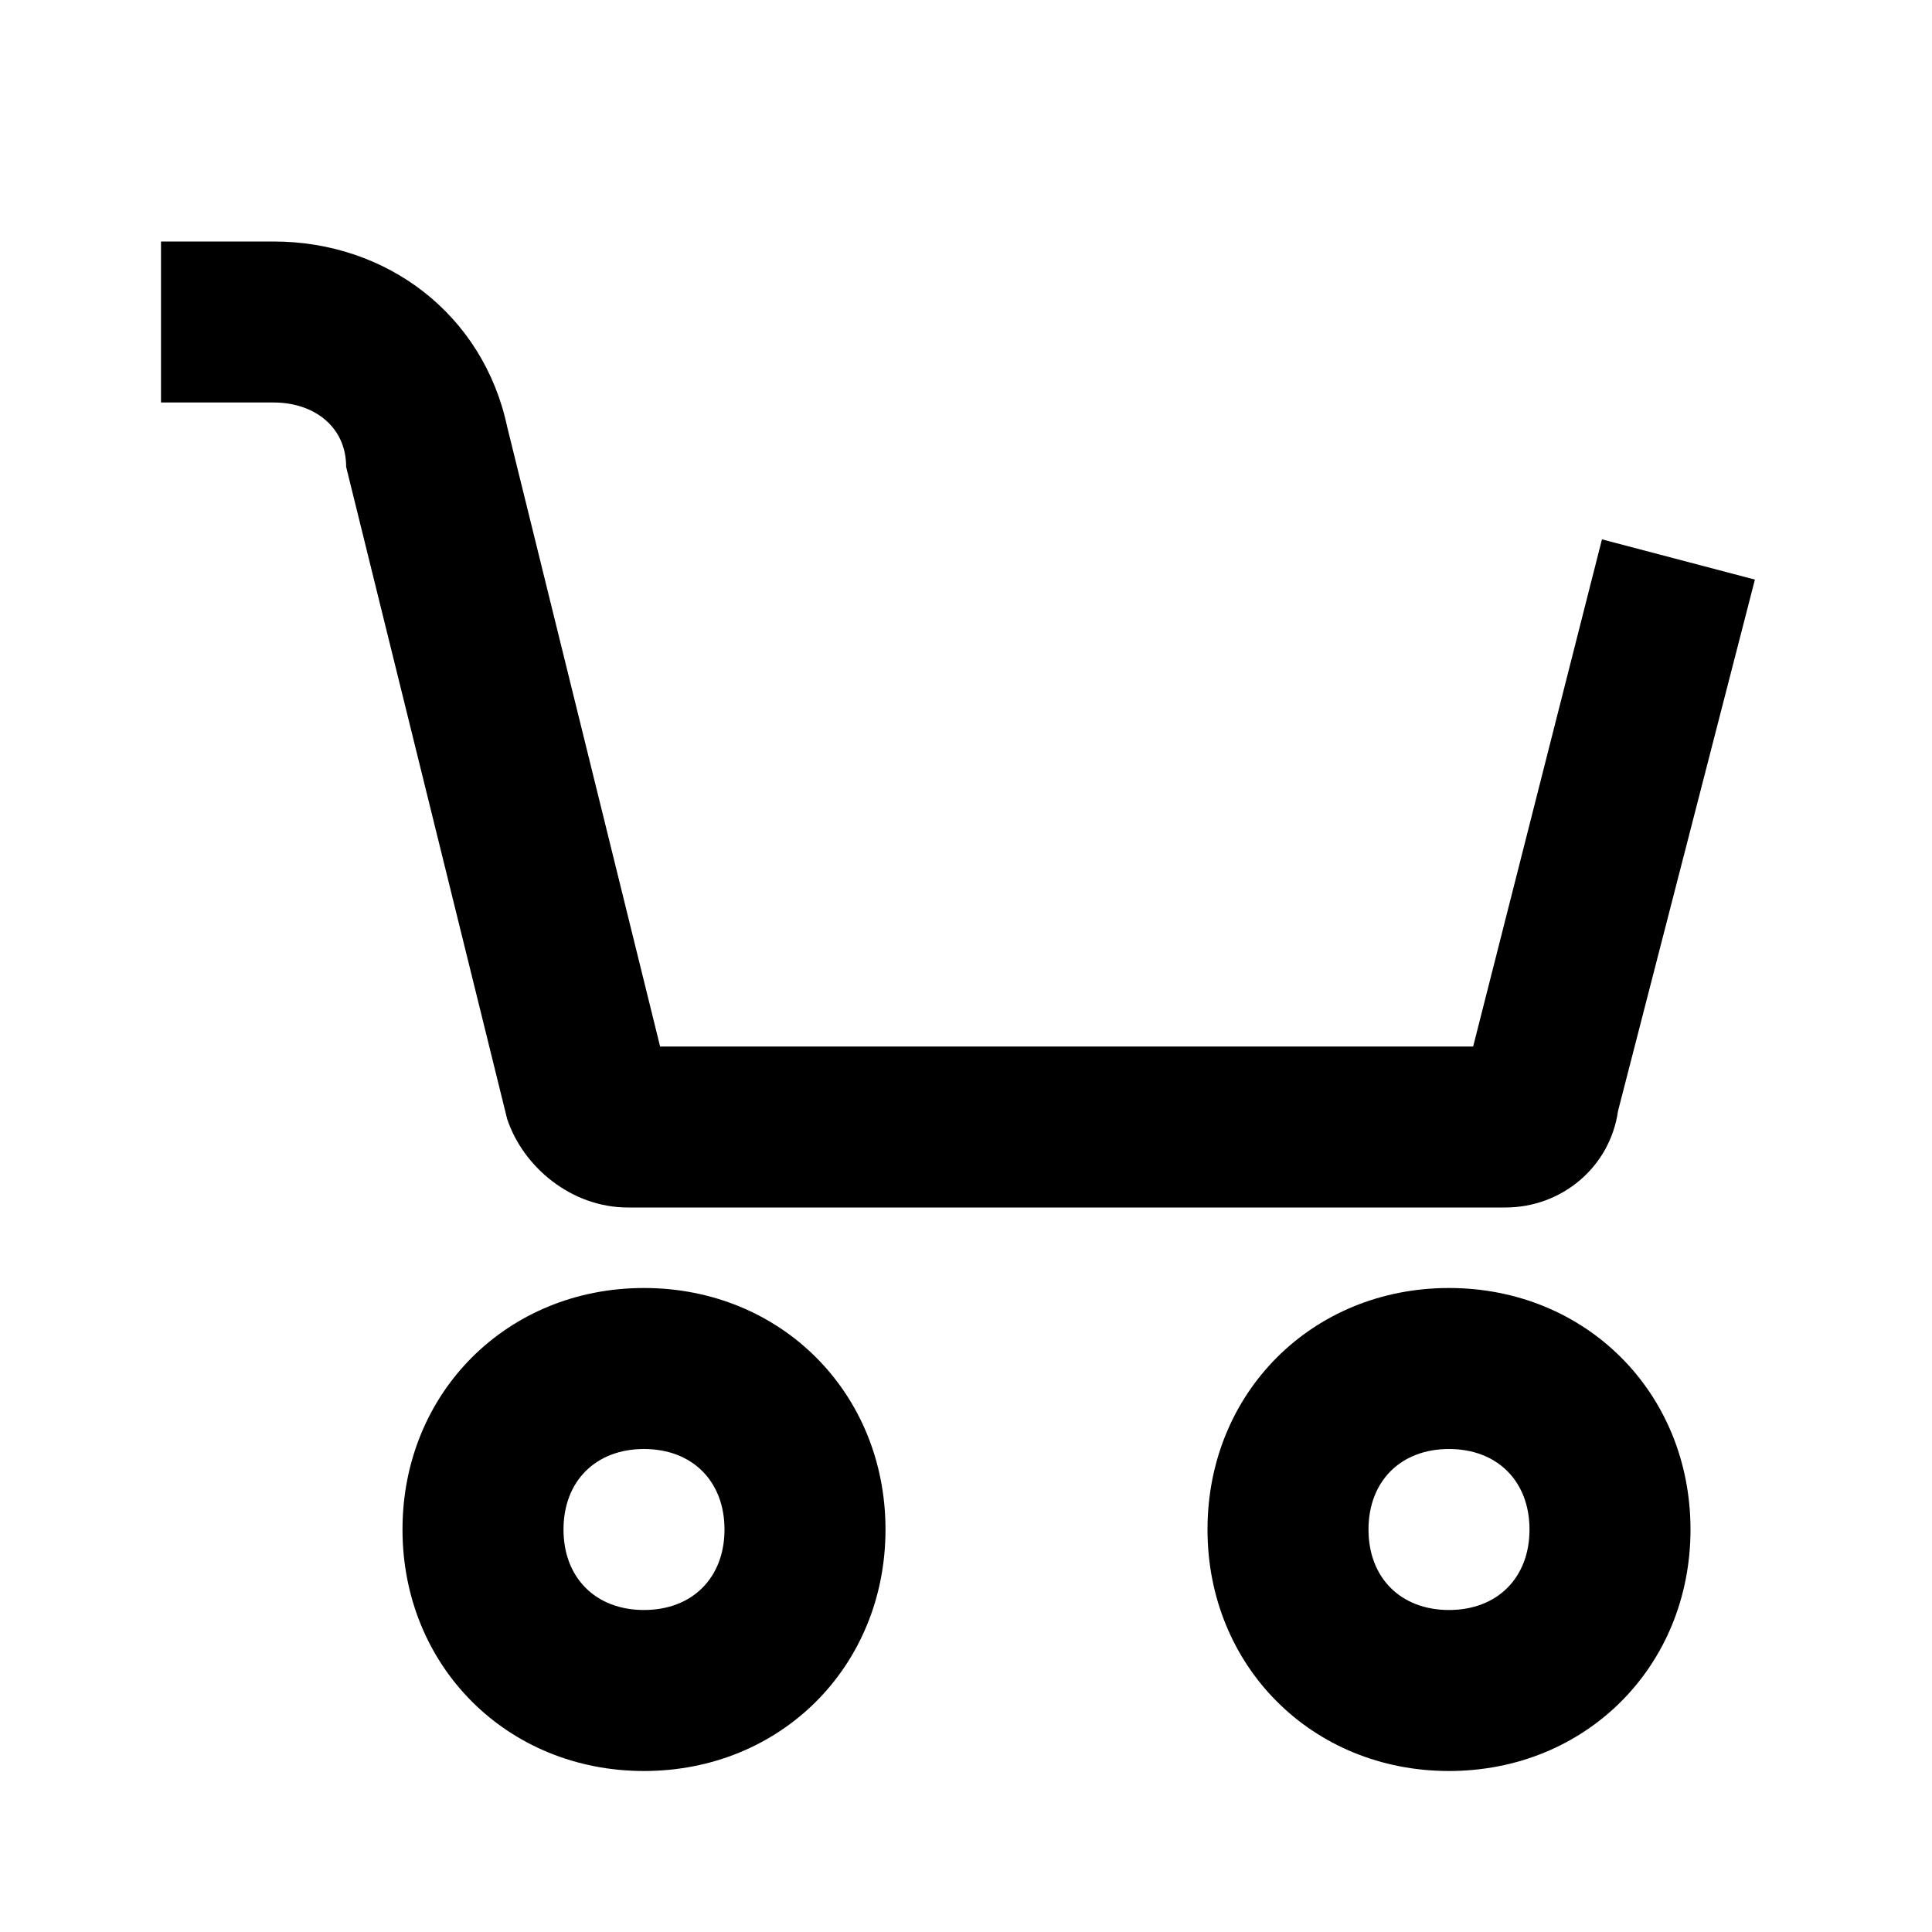
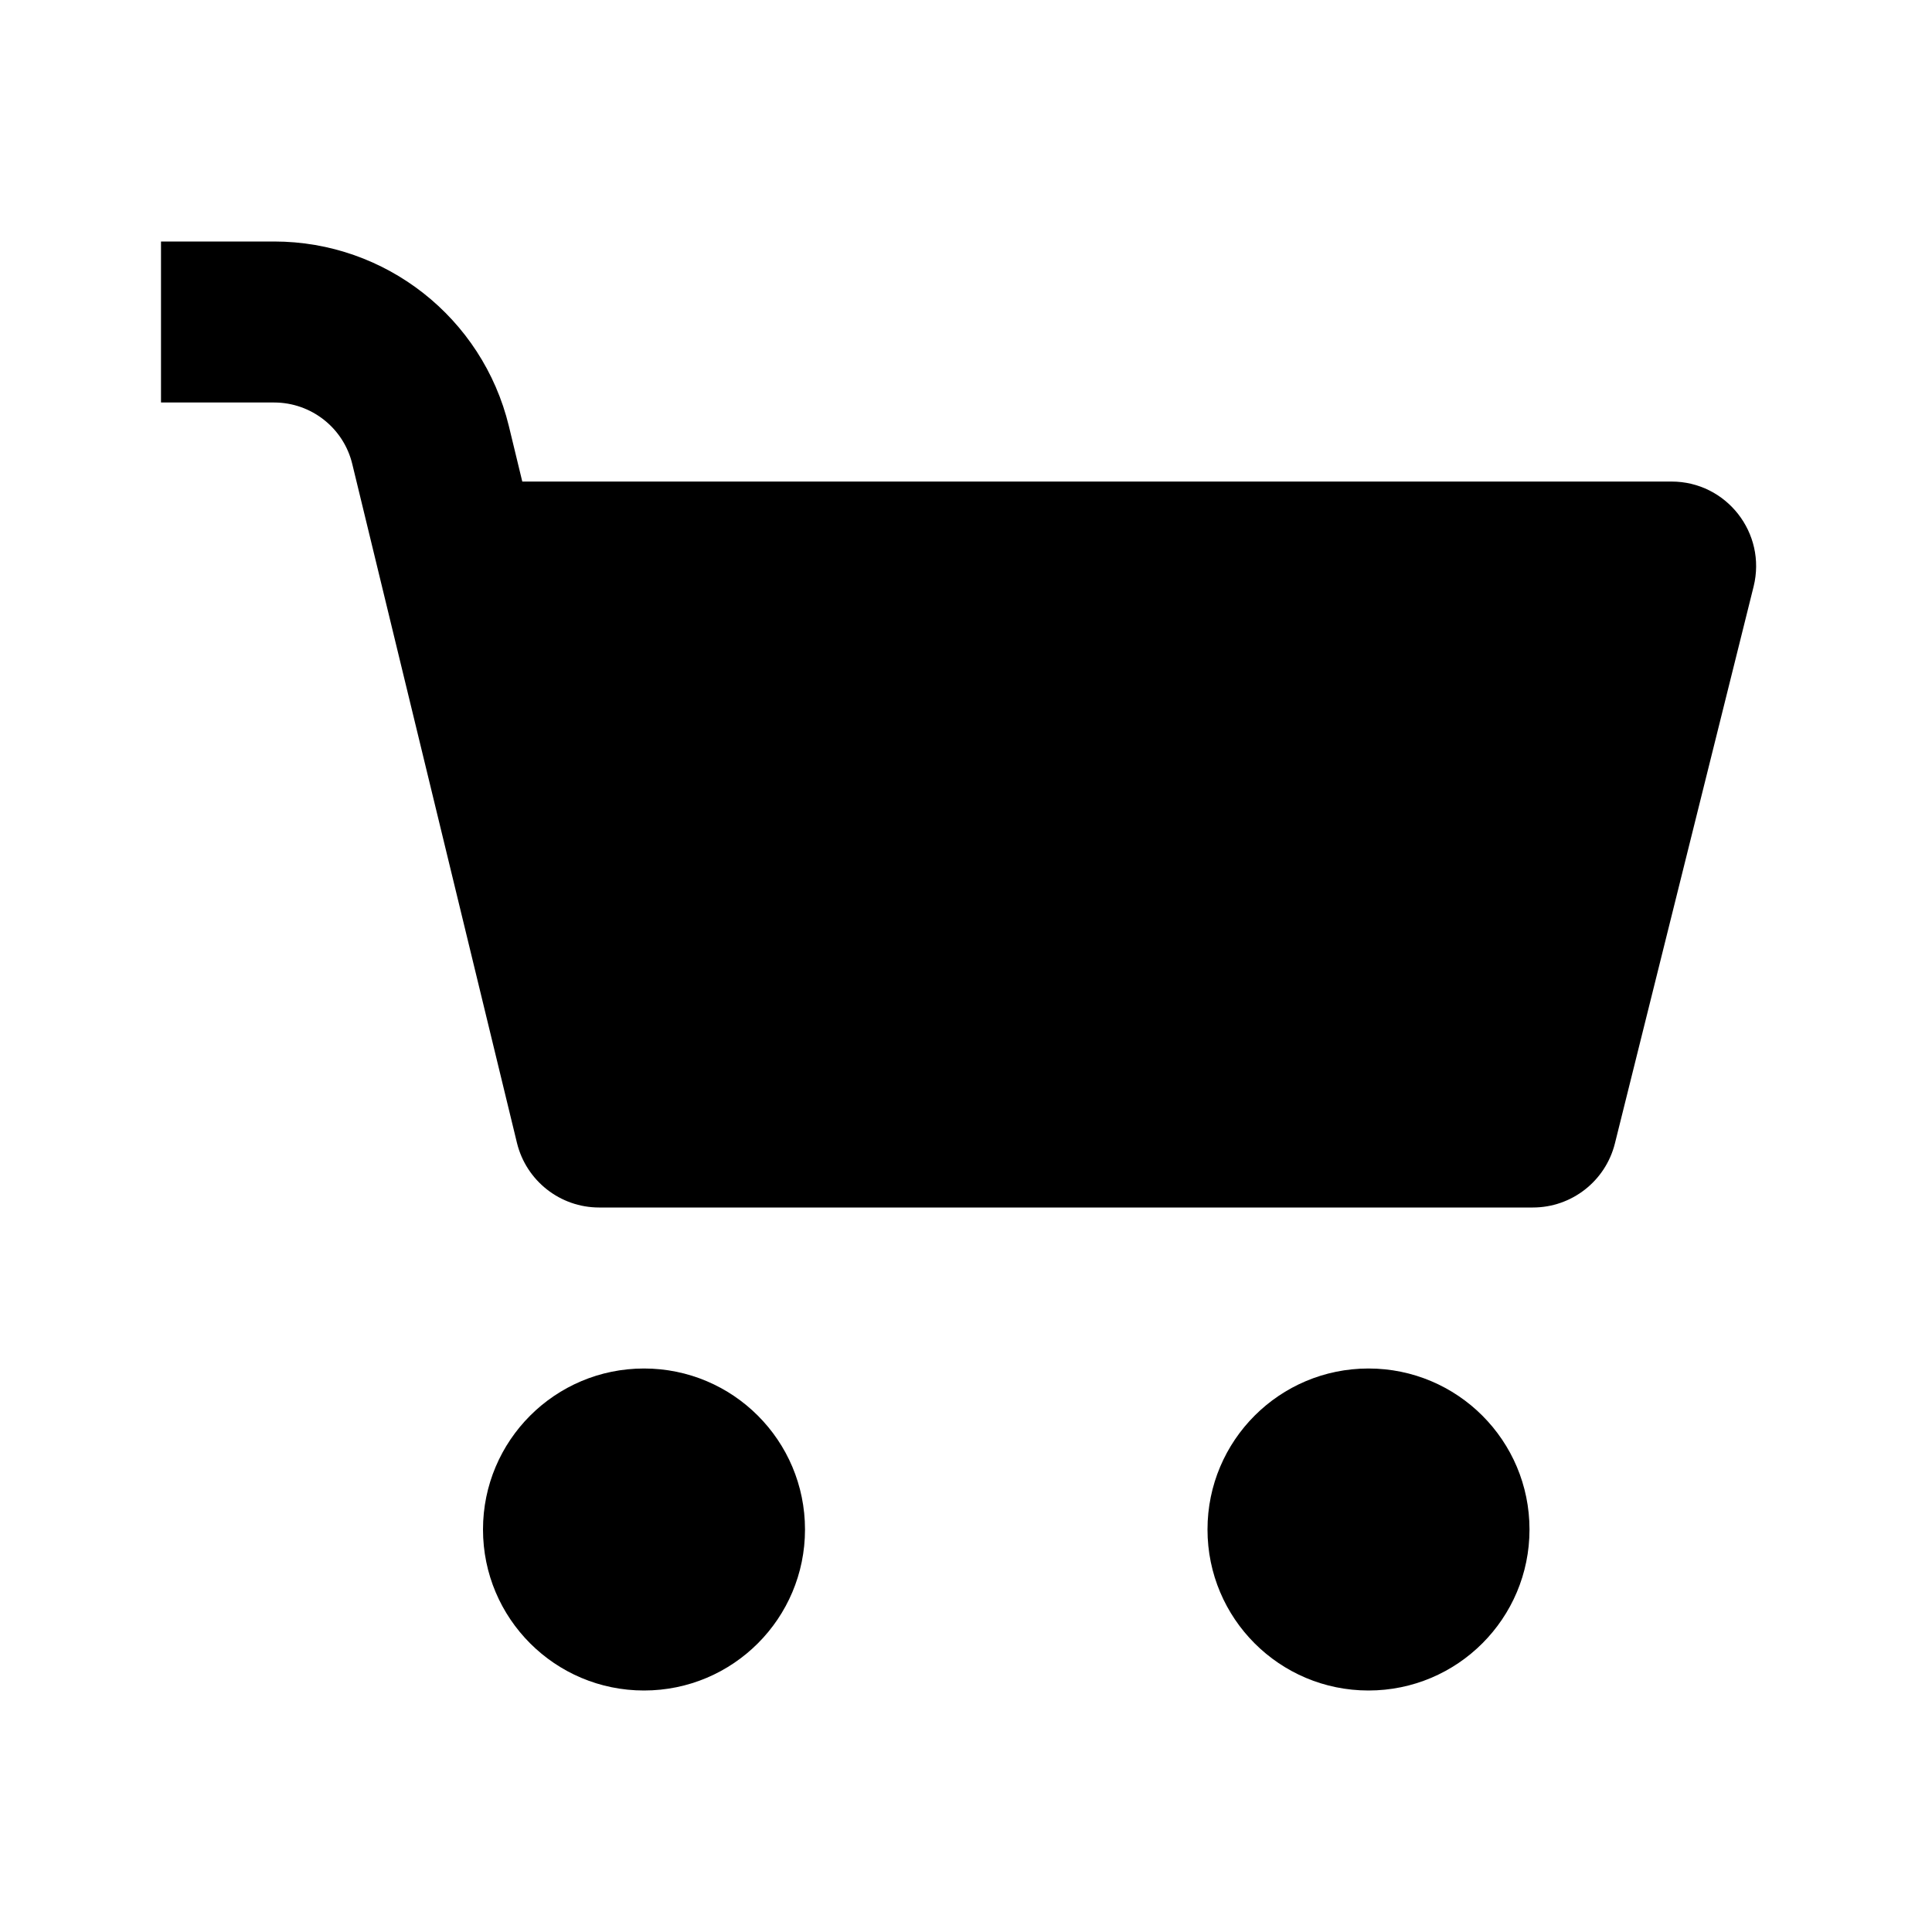
- <svg xmlns="http://www.w3.org/2000/svg" version="1.1" x="0px" y="0px" viewBox="0 0 24 24" style="enable-background:new 0 0 24 24;" xml:space="preserve">
-   <path d="M19.9,6.7l1.9,0.5l-1.7,6.6C20,14.5,19.4,15,18.7,15H7.8c-0.7,0-1.3-0.5-1.5-1.1l-2-8.1C4.3,5.3,3.9,5,3.4,5H2     V3h1.4C4.8,3,6,3.9,6.3,5.3L8.2,13h10.1L19.9,6.7z" />
-   <path d="M8,22c-1.7,0-3-1.3-3-3s1.3-3,3-3s3,1.3,3,3S9.7,22,8,22z M8,20c0.6,0,1-0.4,1-1s-0.4-1-1-1s-1,0.4-1,1     S7.4,20,8,20z" />
-   <path d="M18,22c-1.7,0-3-1.3-3-3s1.3-3,3-3s3,1.3,3,3S19.7,22,18,22z M18,20c0.6,0,1-0.4,1-1s-0.4-1-1-1s-1,0.4-1,1     S17.4,20,18,20z" />
+ <svg xmlns="http://www.w3.org/2000/svg" width="24" height="24" viewBox="0 0 24 24">
+   <path d="M2 5h1.405c.461 0 .863.316.971.764l2.046 8.434c.115.47.536.802 1.02.802h11.6c.482 0 .902-.328 1.019-.796l1.723-6.918c.164-.663-.337-1.304-1.02-1.304H6.488l-.167-.69C5.994 3.948 4.79 3 3.405 3H2v2zm6 16c1.105 0 2-.895 2-2s-.895-2-2-2-2 .895-2 2 .895 2 2 2zm9 0c1.105 0 2-.895 2-2s-.895-2-2-2-2 .895-2 2 .895 2 2 2z" />
</svg>
